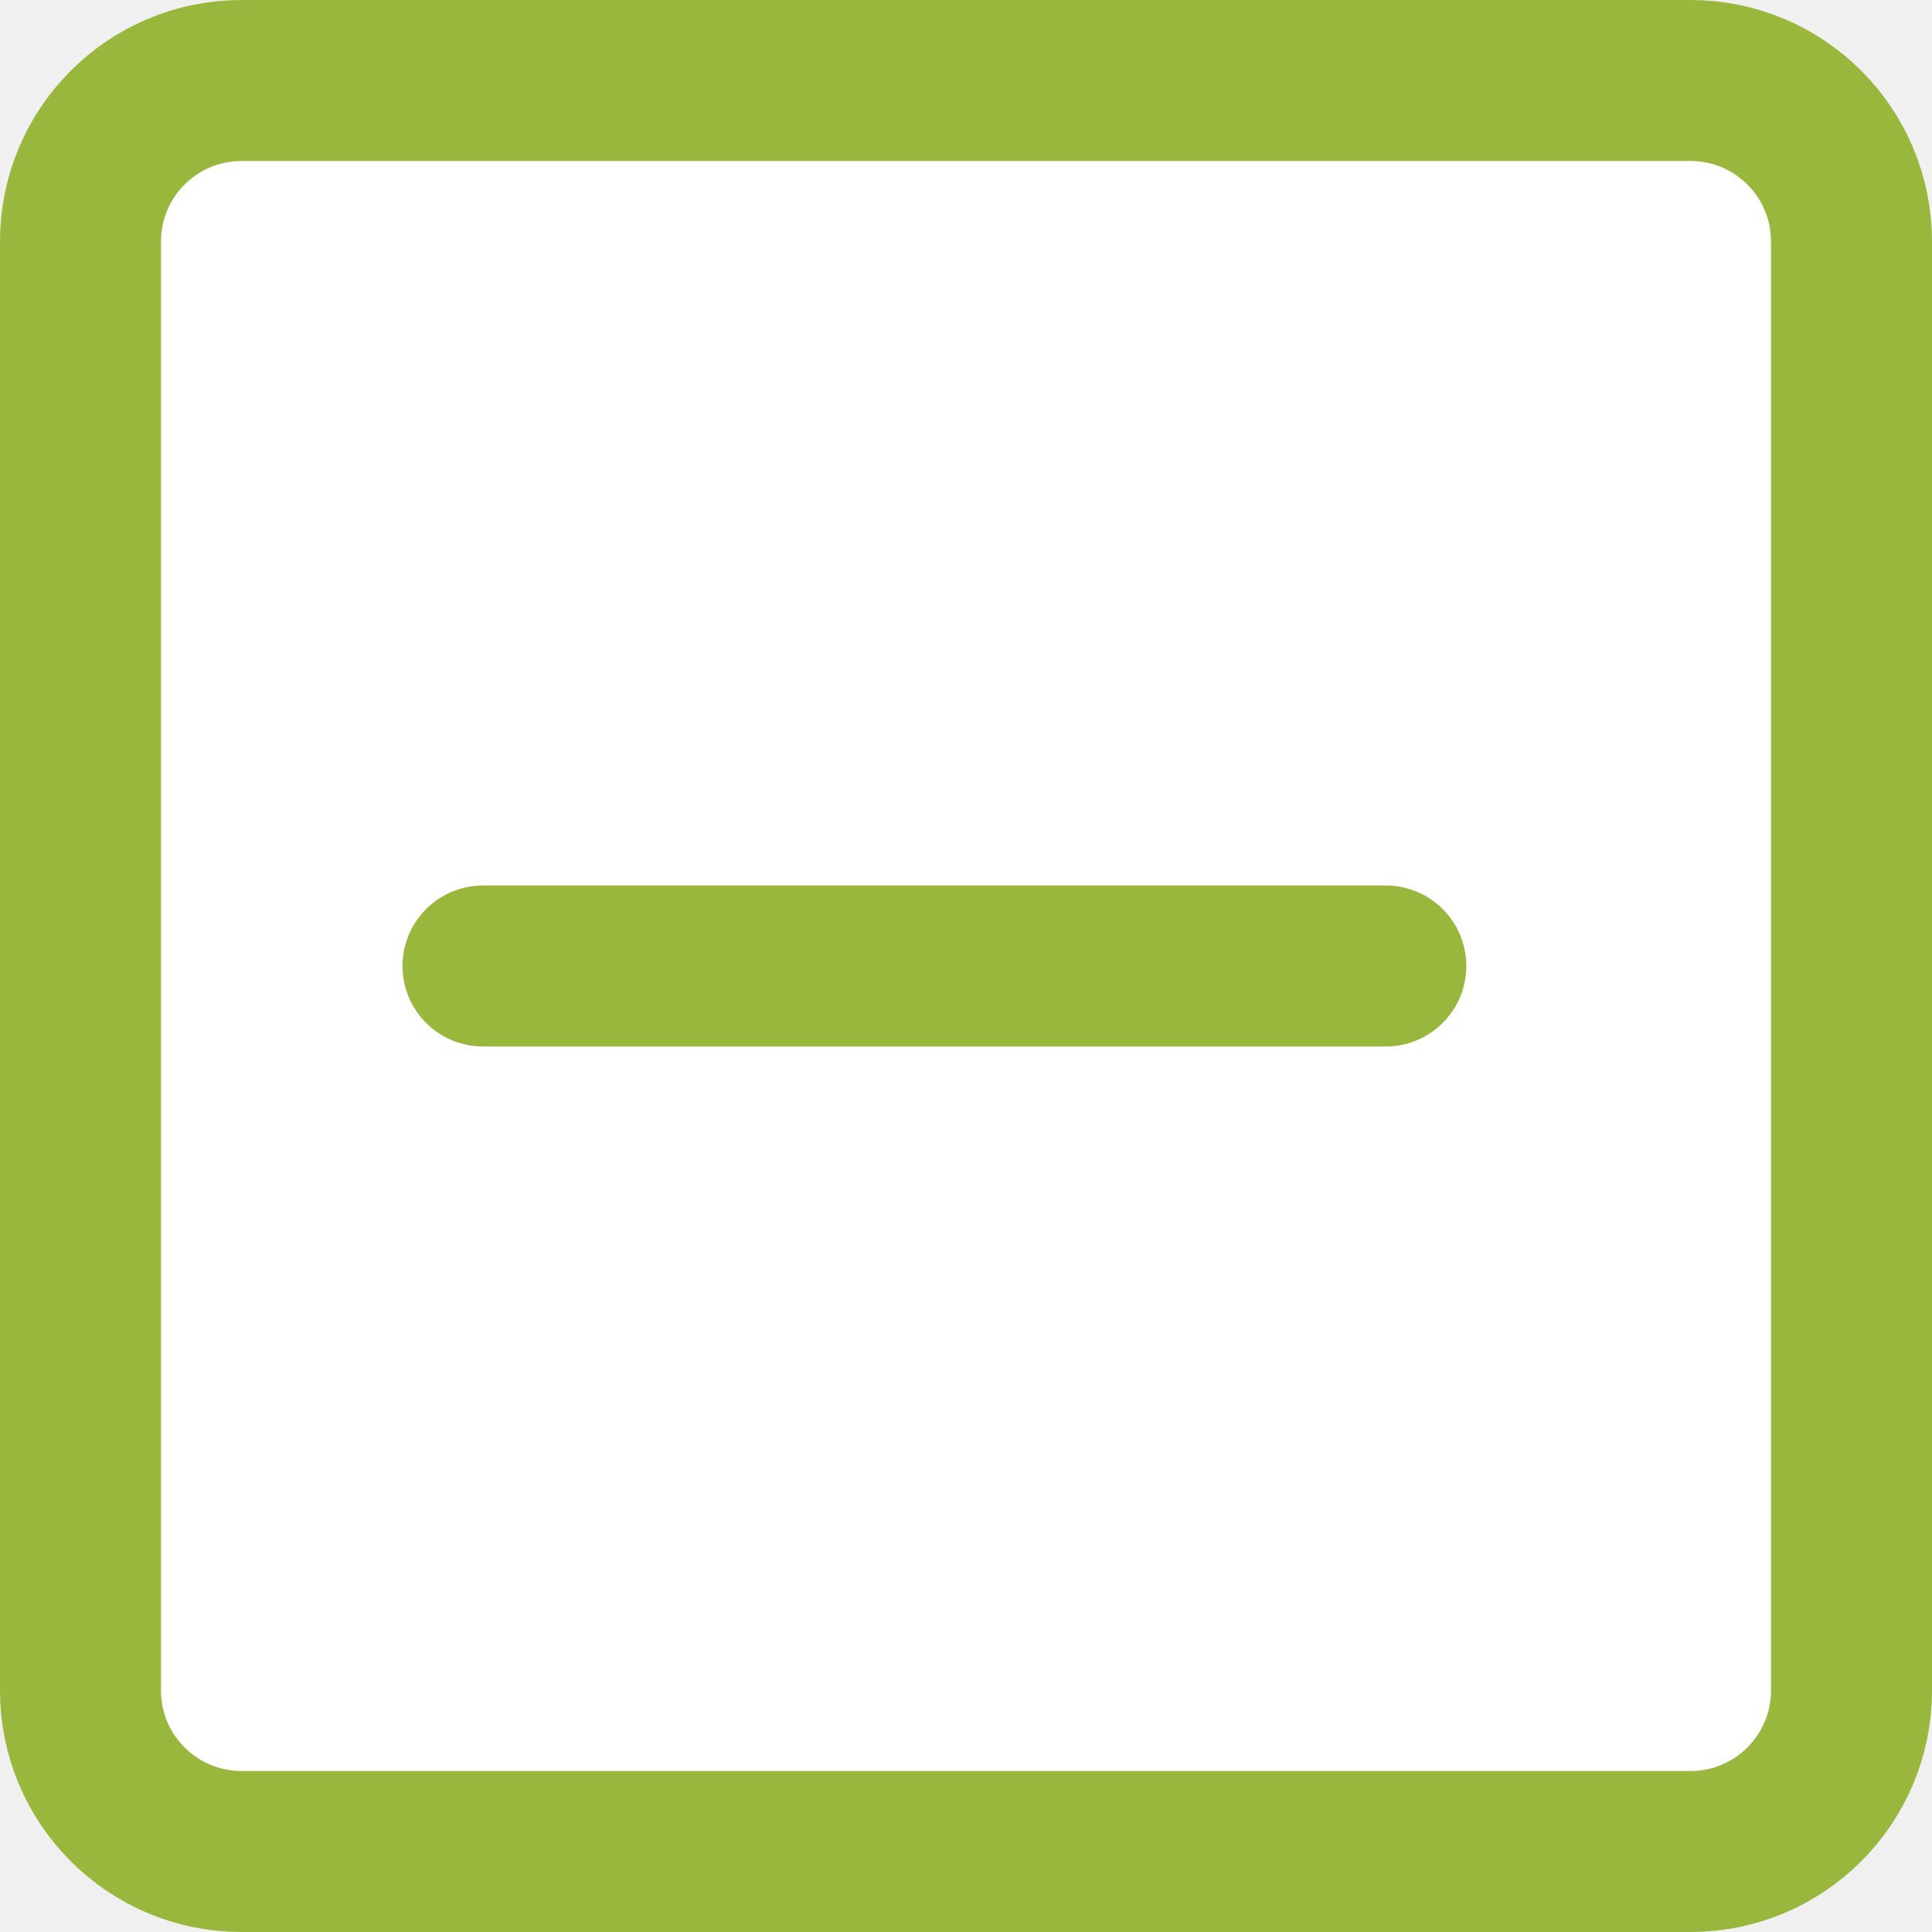
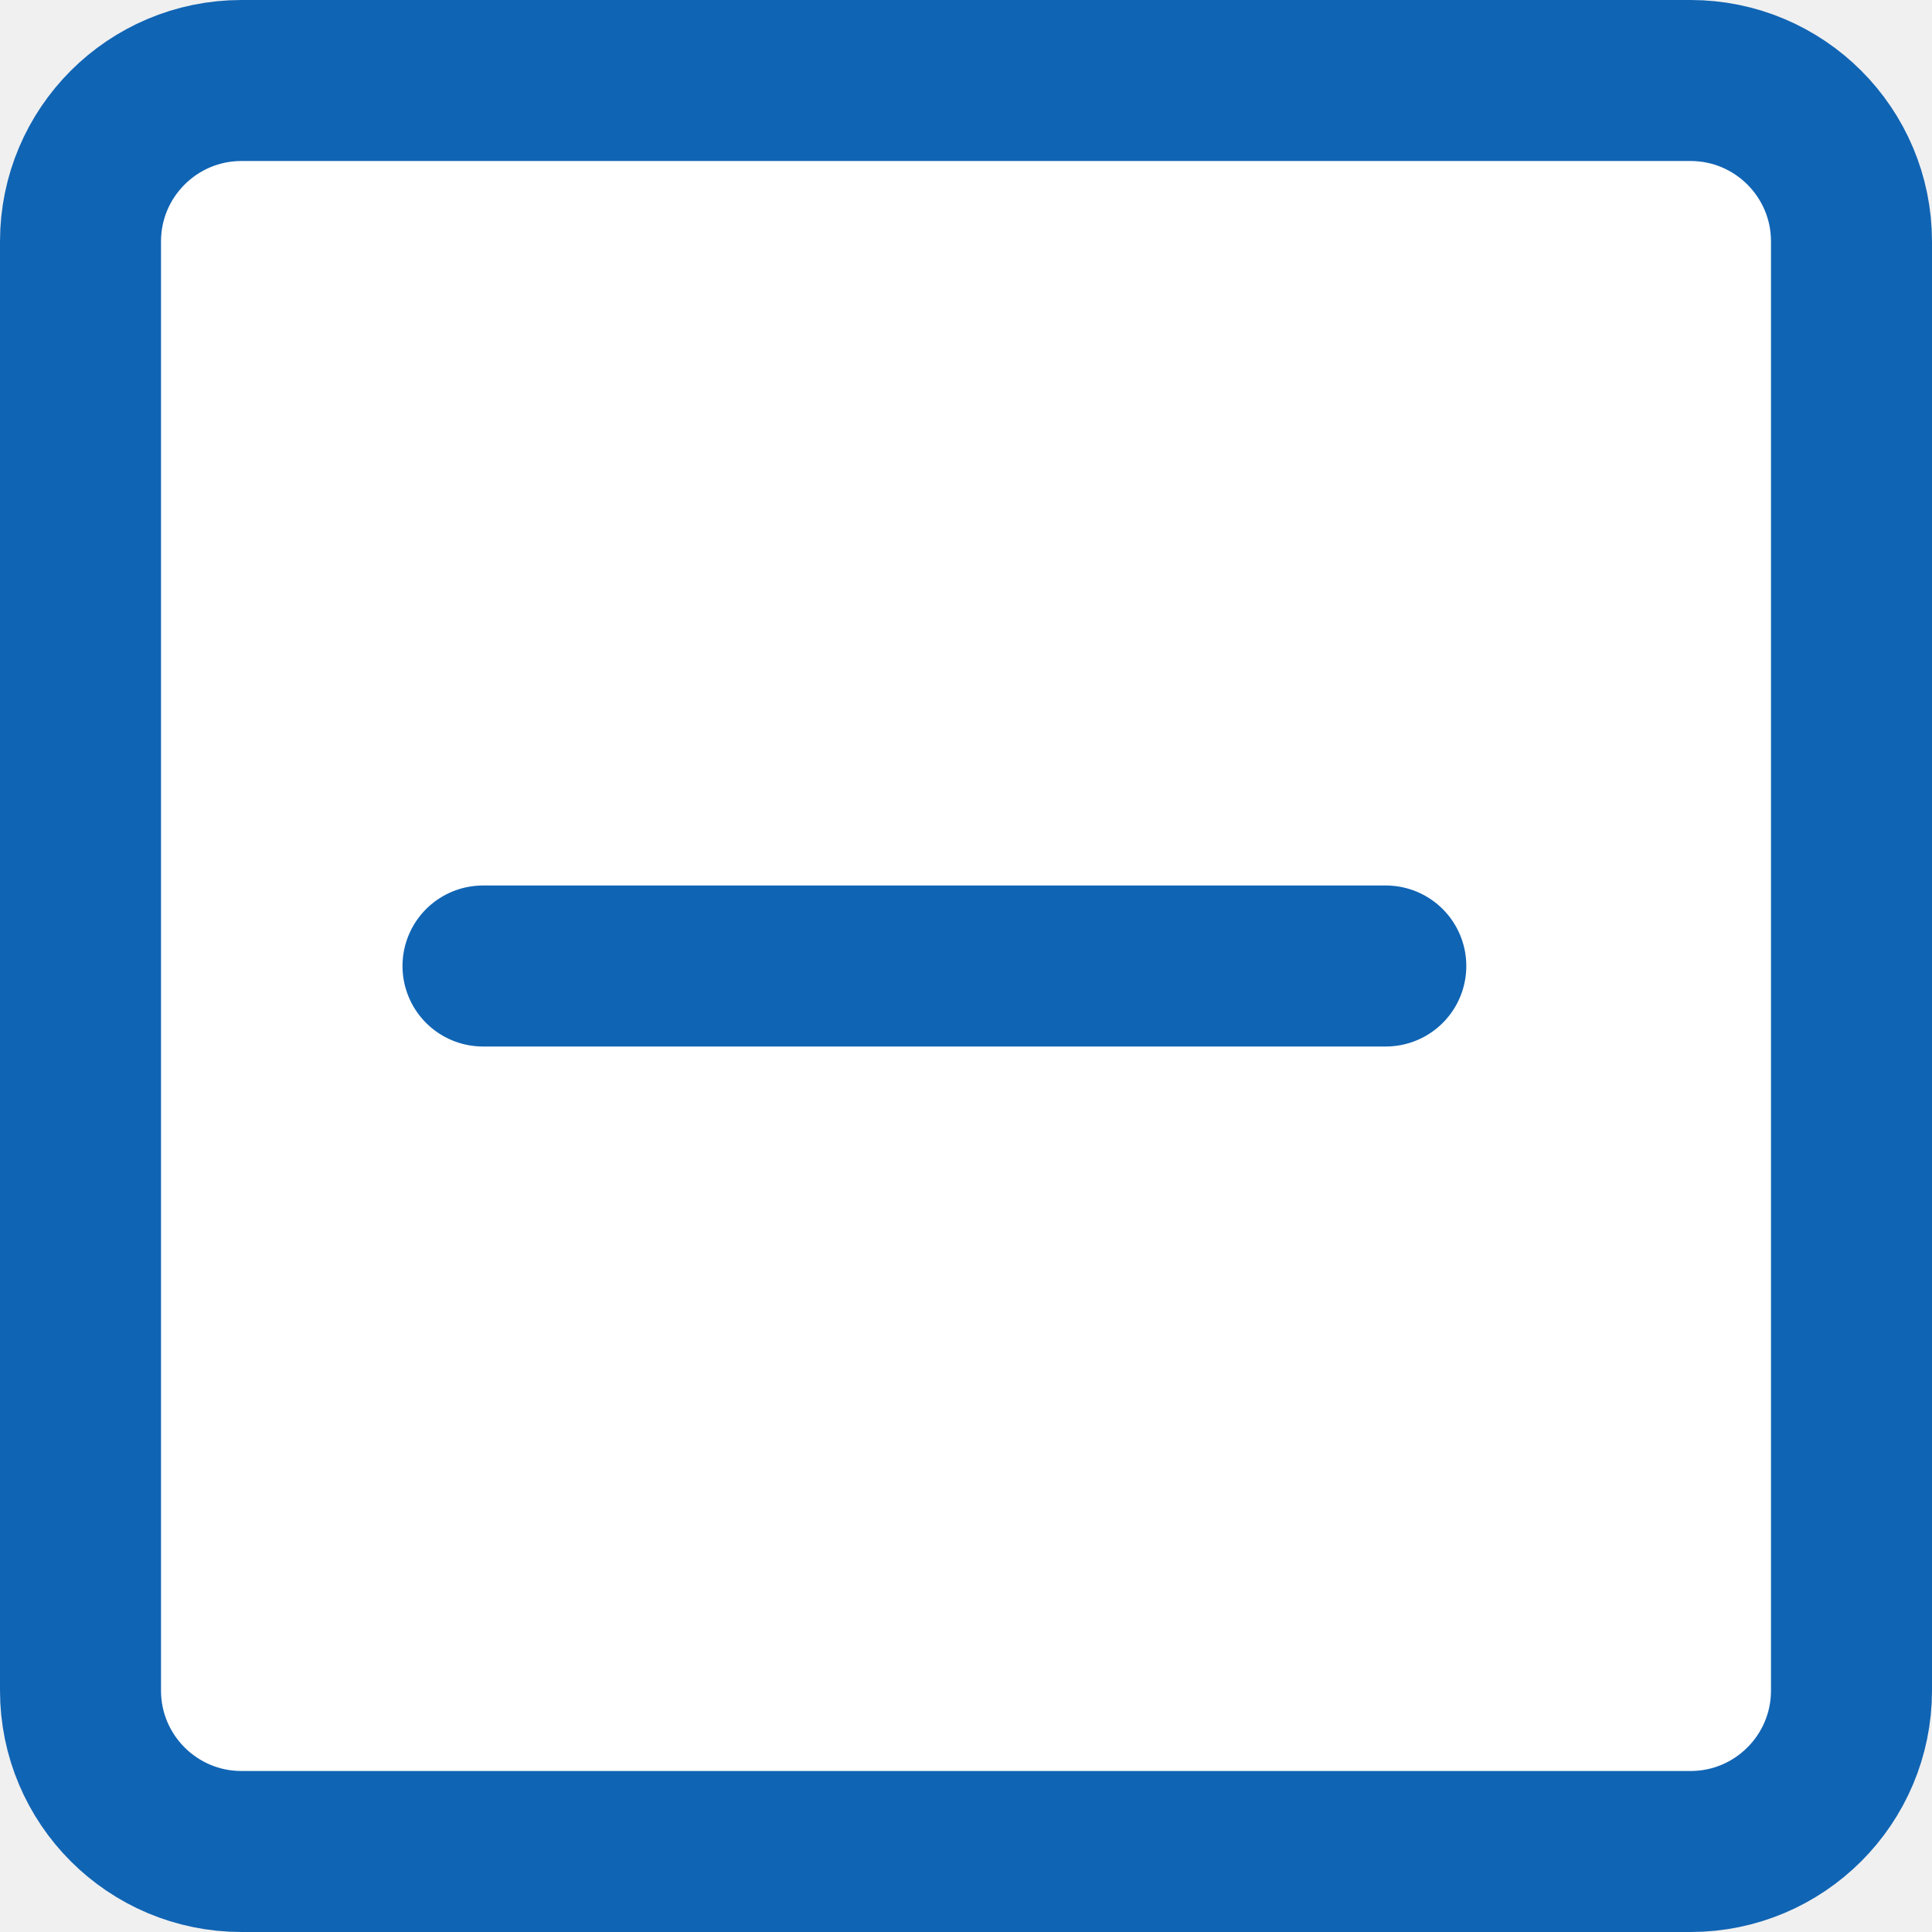
<svg xmlns="http://www.w3.org/2000/svg" width="24px" height="24px" viewBox="0 0 24 24" version="1.1">
  <defs />
  <g id="Checkbox-Dash" stroke="none" stroke-width="1" fill="none" fill-rule="evenodd">
-     <rect id="Base" stroke="#99b73c" stroke-width="2" fill="#FFFFFF" x="1" y="1" width="22" height="22" rx="2" />
-     <path d="M6,12 L17.215,12" id="Path-8" stroke="#99b73c" stroke-width="2" stroke-linecap="round" stroke-linejoin="round" />
+     <rect id="Base" stroke="#1064b4" stroke-width="2" fill="#FFFFFF" x="1" y="1" width="22" height="22" rx="2" />
+     <path d="M6,12 L17.215,12" id="Path-8" stroke="#1064b4" stroke-width="2" stroke-linecap="round" stroke-linejoin="round" />
  </g>
</svg>
